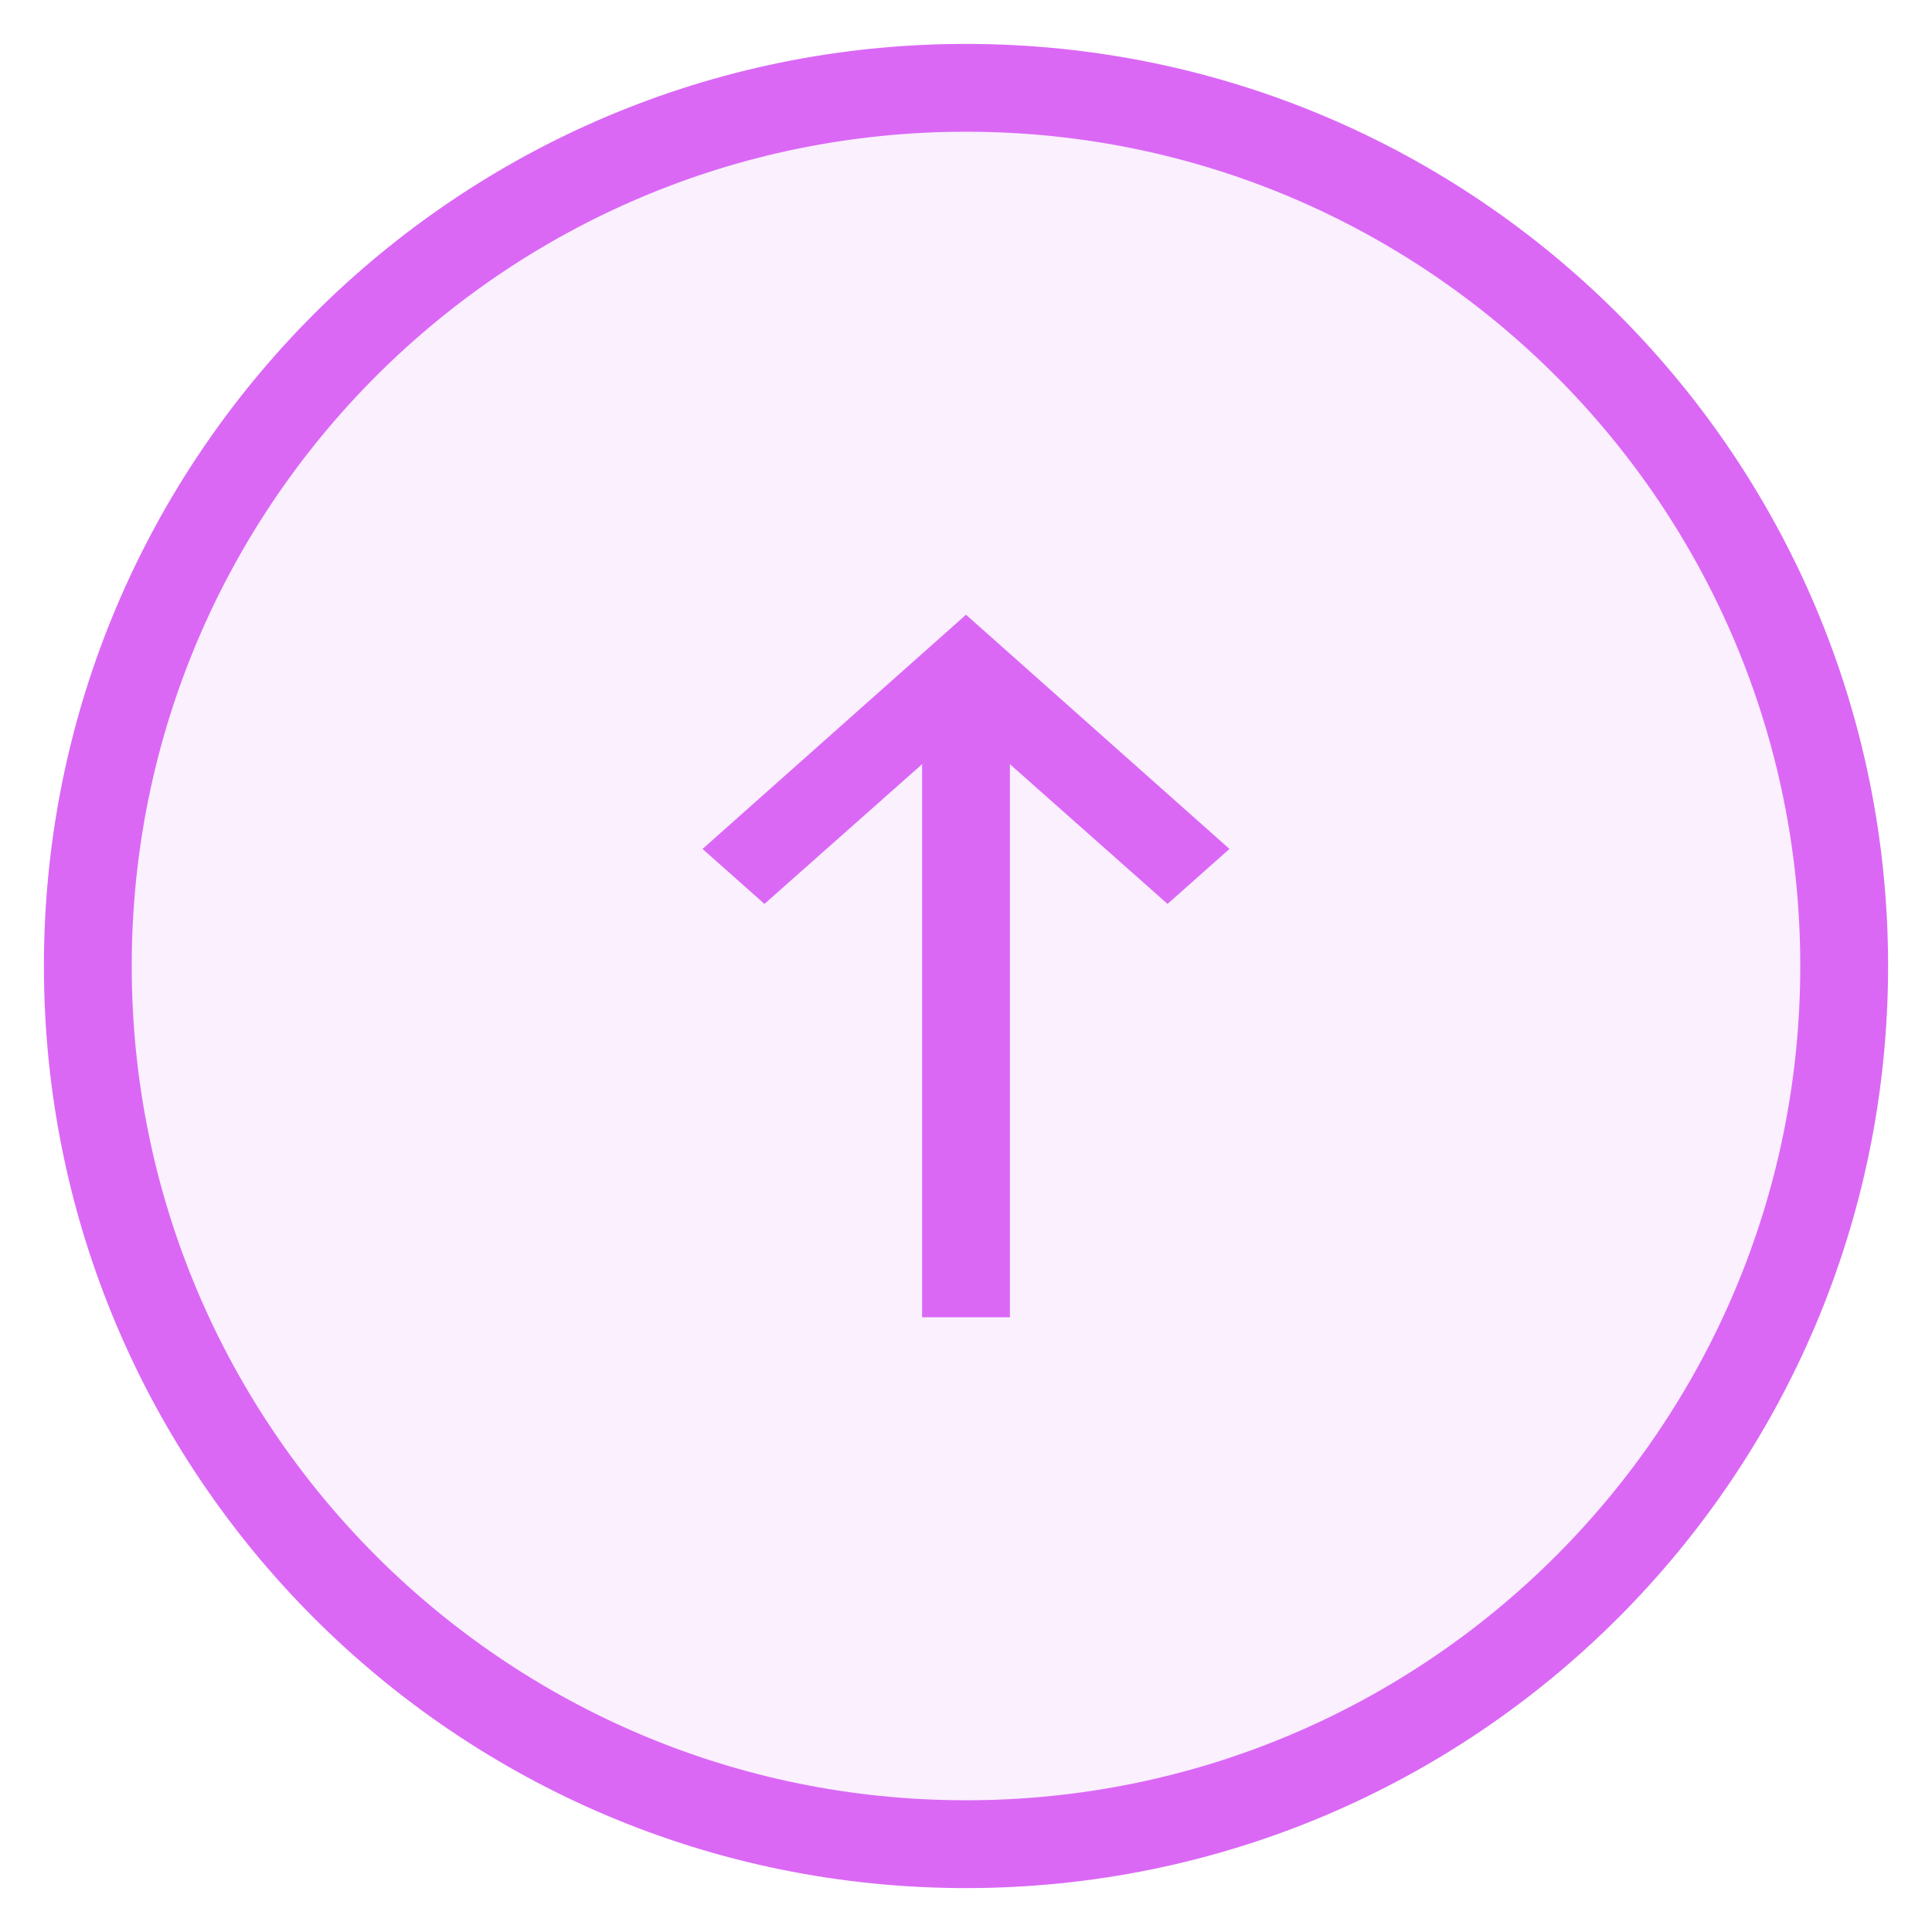
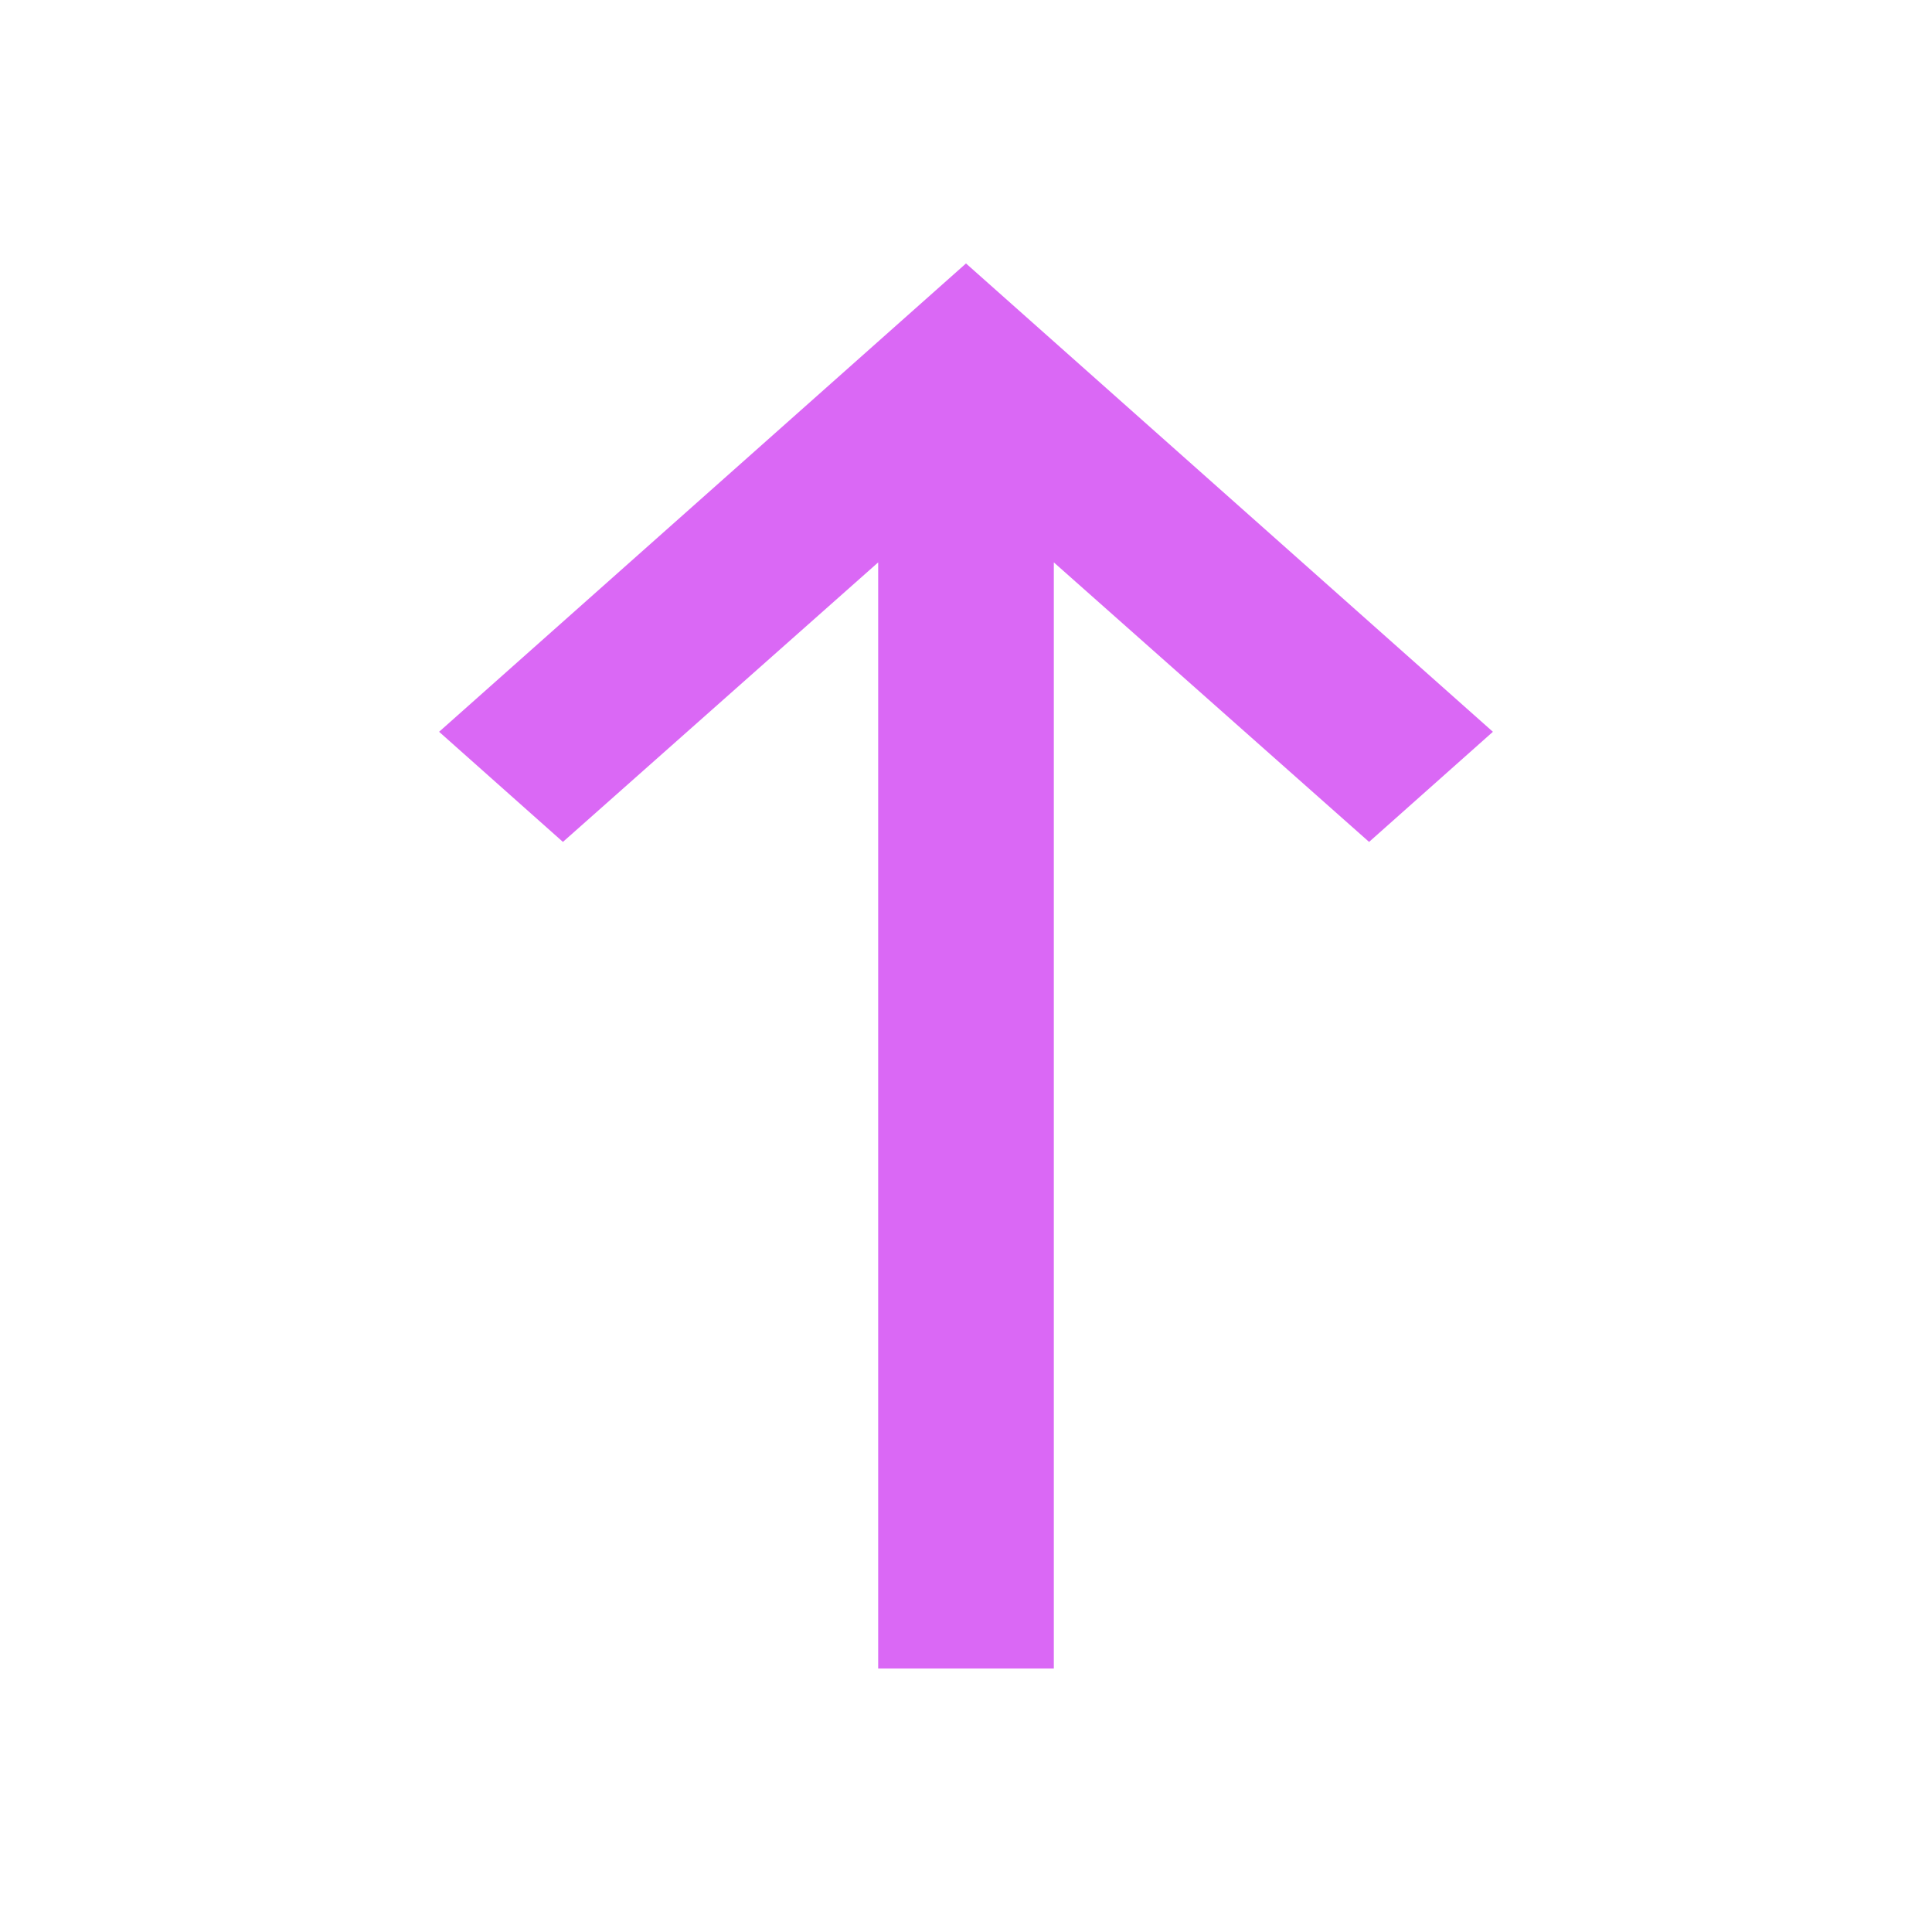
- <svg xmlns="http://www.w3.org/2000/svg" width="22px" height="22px" viewBox="0 0 22 22" version="1.1">
-   <defs />
-   <g id="Page-2" stroke="none" stroke-width="1" fill="none" fill-rule="evenodd">
-     <g id="wallet_1440" transform="translate(-130, -583)" fill="#DA68F5">
-       <g id="transactions" transform="translate(100, 403)">
-         <g id="2" transform="translate(0, 156)">
-           <g id="Group-5" transform="translate(30, 20)">
-             <g id="icon-sent" transform="translate(0, 4)">
-               <circle id="Oval-4" stroke="#DA68F5" fill-opacity="0.1" cx="11" cy="11" r="10" />
-               <polygon id="Mask" transform="translate(11, 11) scale(-1, 1) rotate(90) translate(-11, -11) " points="15 10.5 8.702 10.5 10.293 8.705 9.667 8 7 11 9.667 14 10.293 13.295 8.702 11.5 15 11.5" />
-             </g>
-           </g>
-         </g>
-       </g>
-     </g>
-   </g>
+ <svg xmlns="http://www.w3.org/2000/svg" width="22" height="22" viewBox="0 0 22 22">
+   <path fill="#DA68F5" fill-rule="evenodd" d="M10 19V6.404L6.41 9.587 5 8.333 11 3l6 5.333-1.41 1.254L12 6.404V19z" />
</svg>
